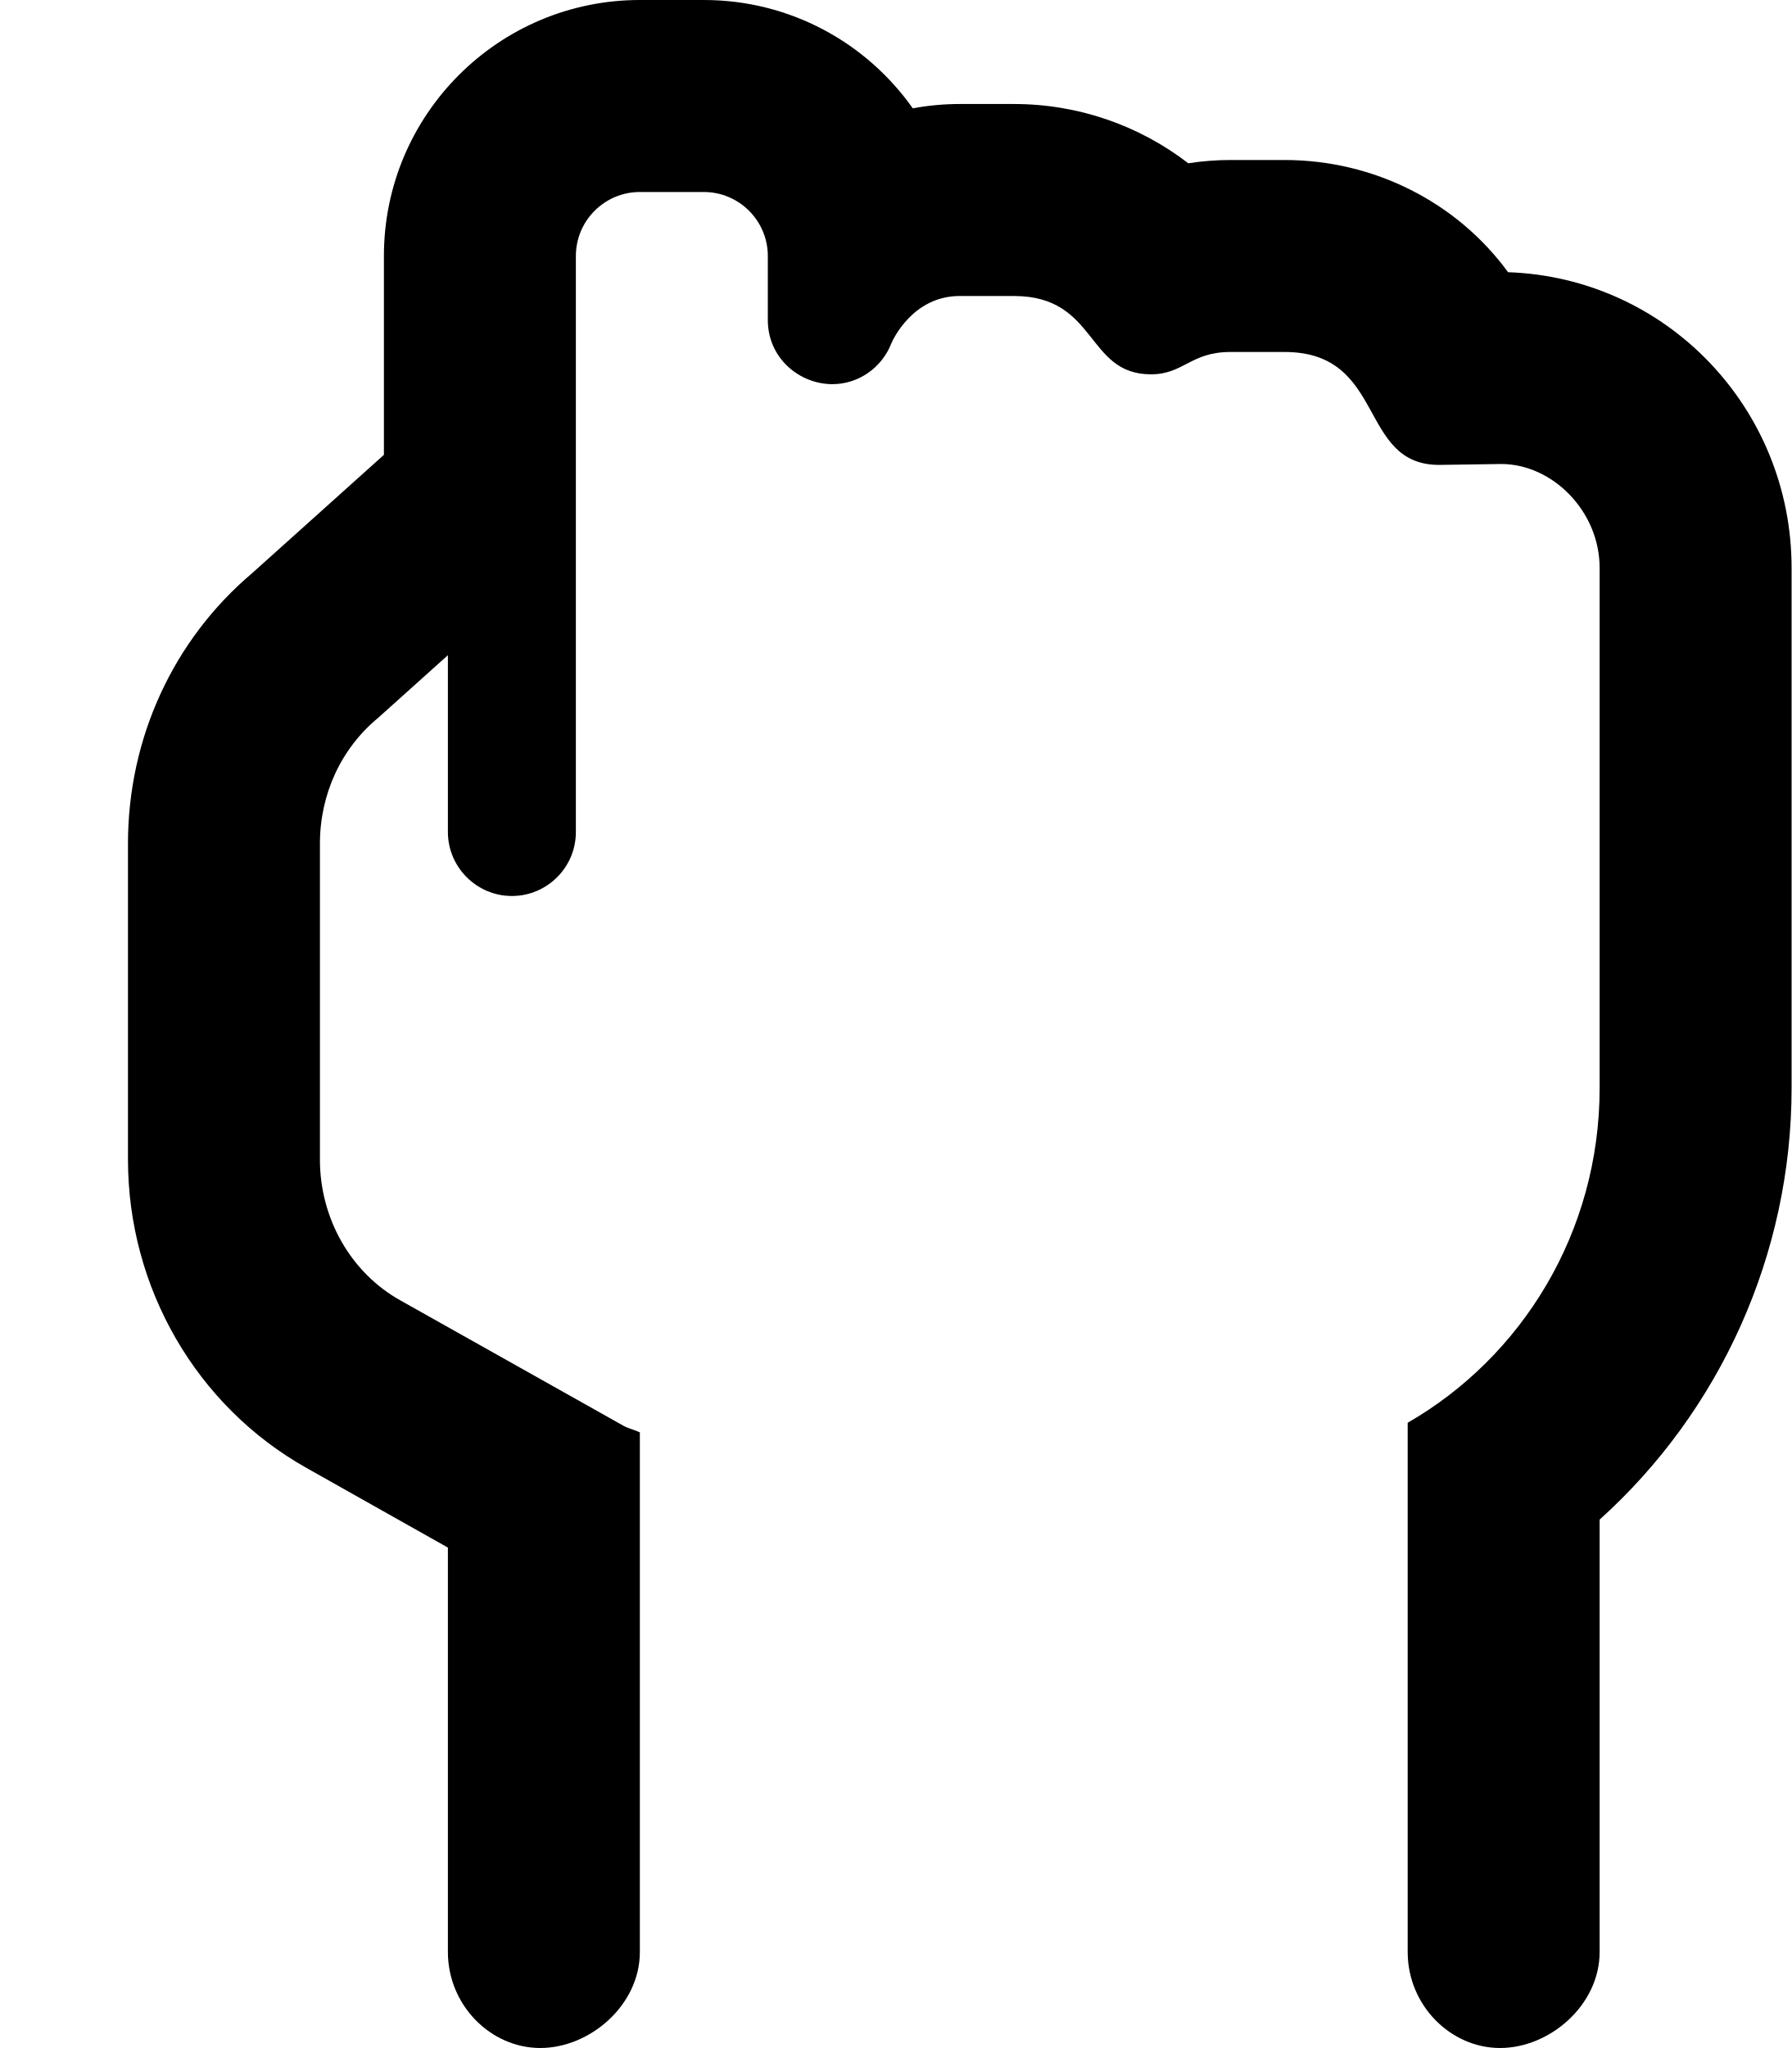
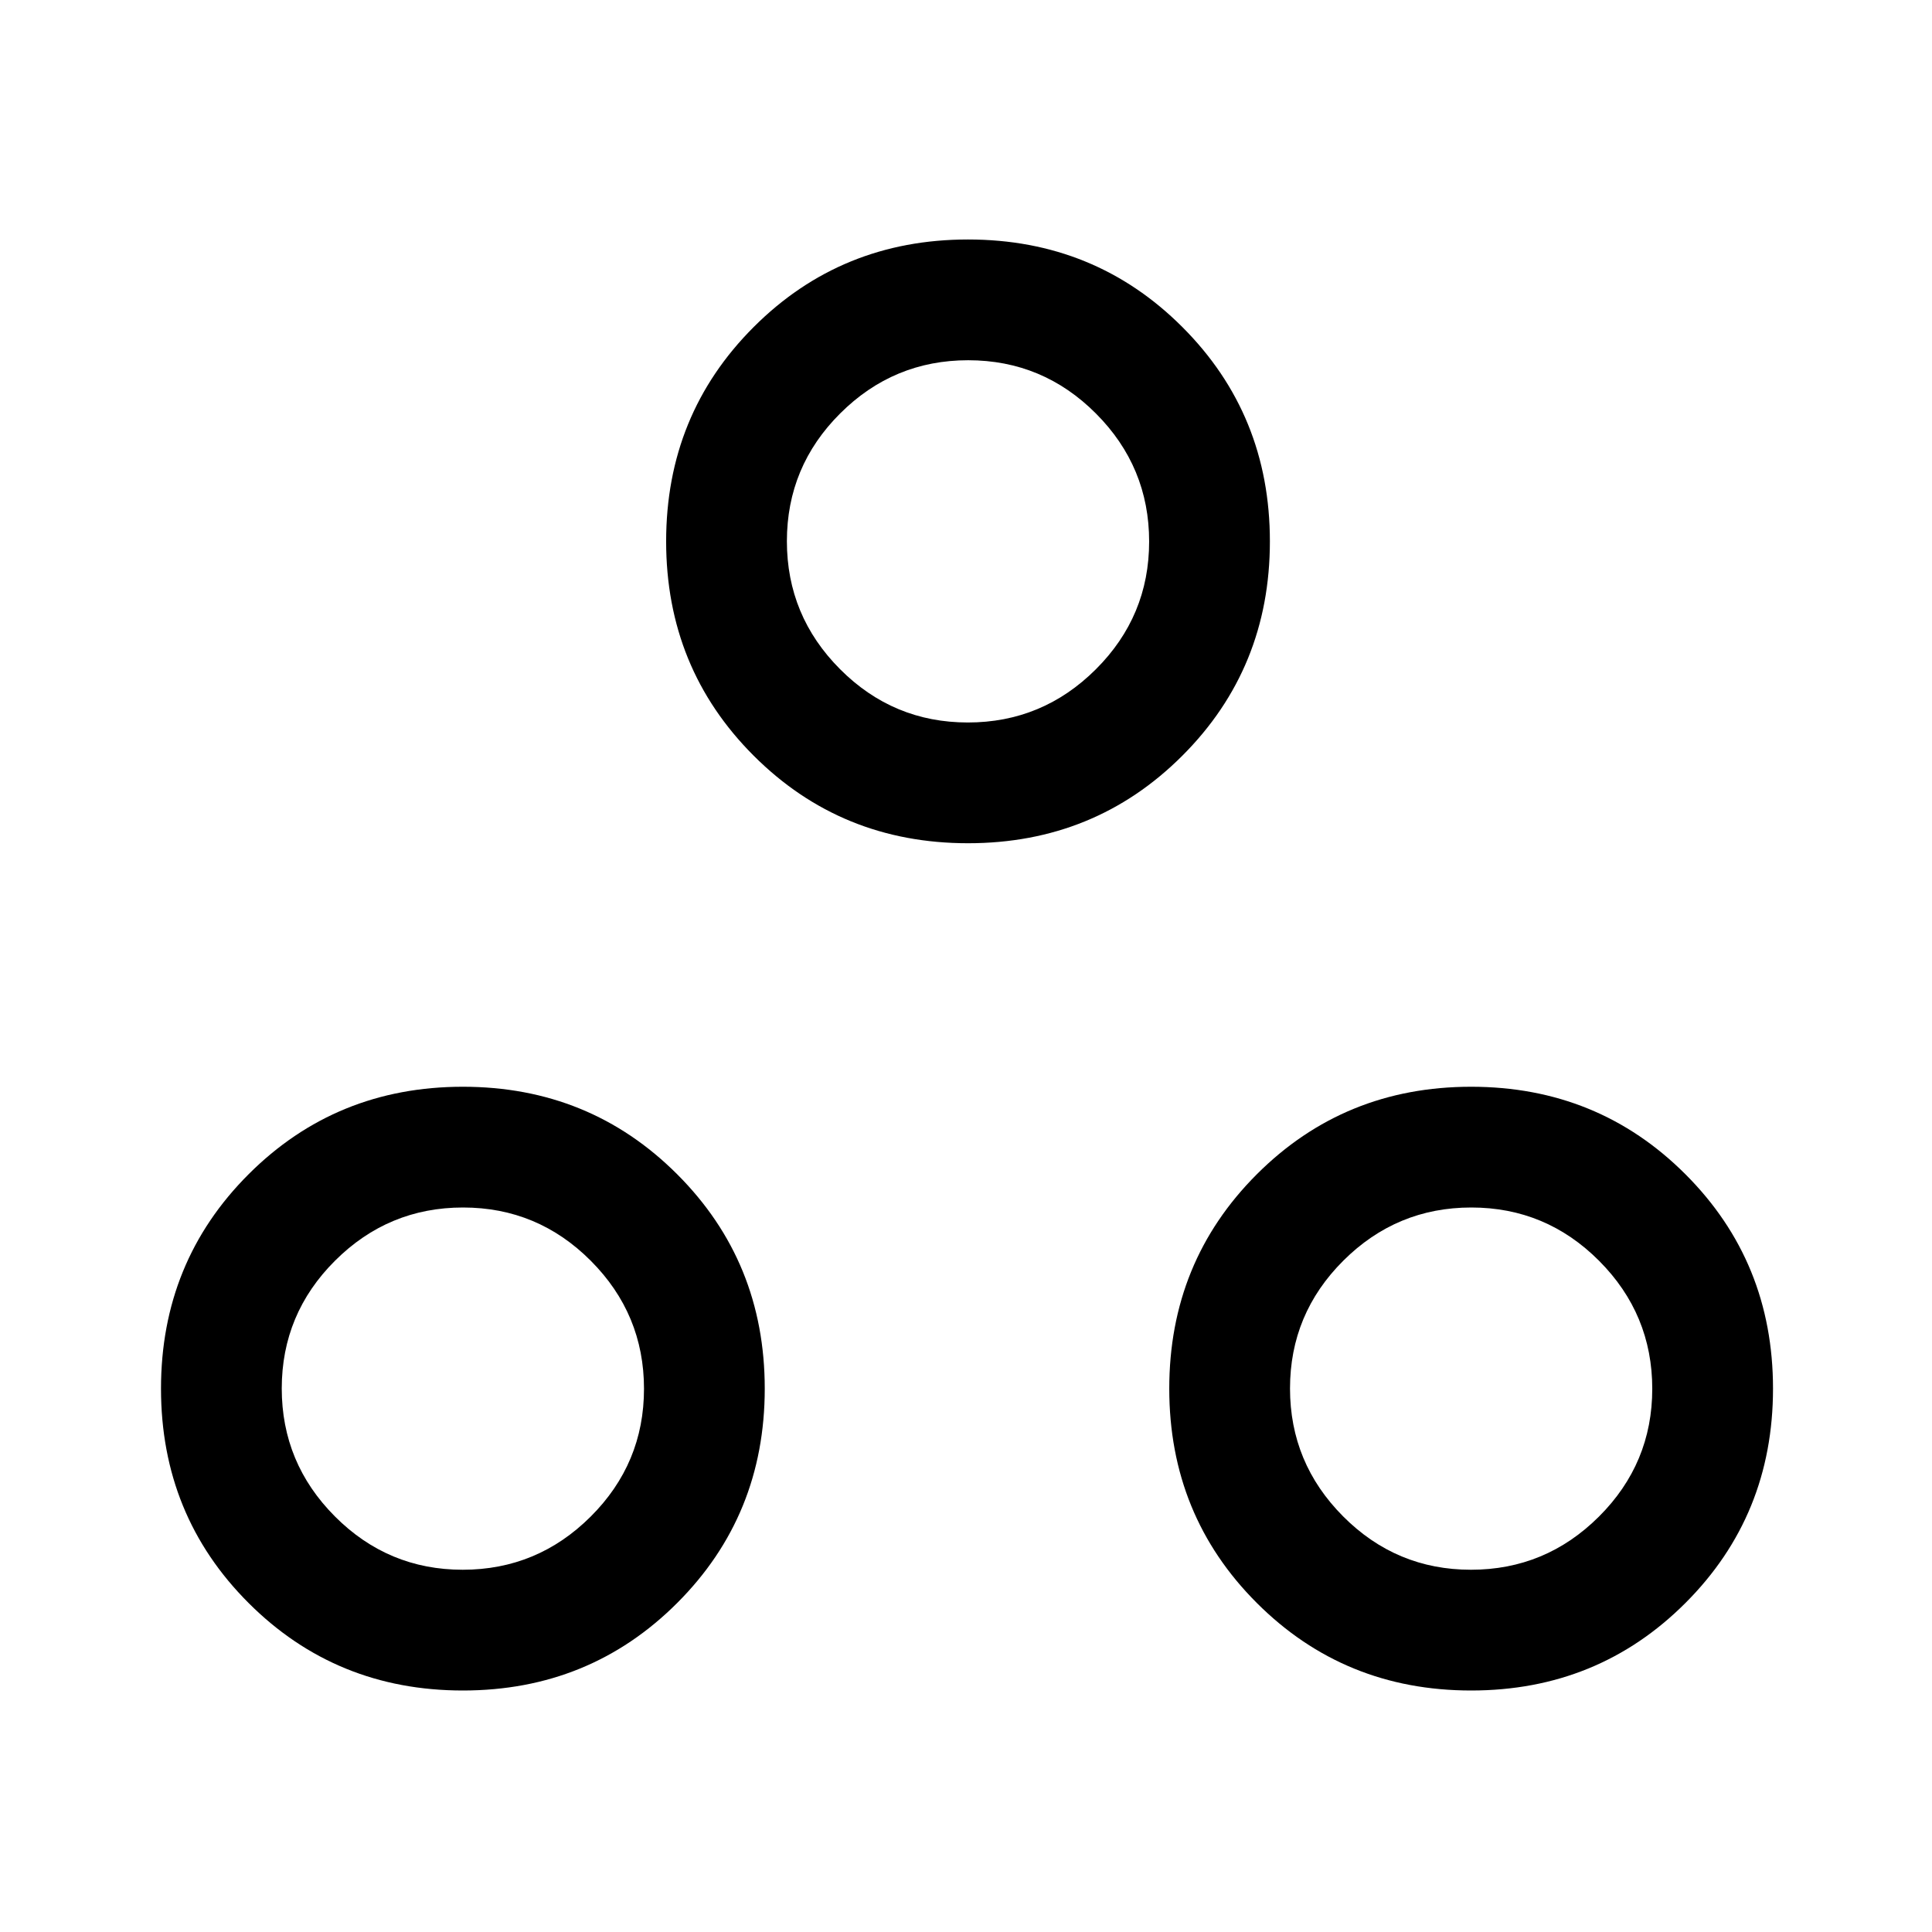
- <svg xmlns="http://www.w3.org/2000/svg" viewBox="0 0 448 512">
-   <path d="M377.1 68.05C364.4 50.65 343.7 40 321.2 40h-13.53c-3.518 0-7.039 .275-10.53 .818C284.8 31.33 269.6 26 253.5 26H240c-3.977 0-7.904 .369-11.75 1.084C216.7 10.71 197.6 0 176 0H160C124.7 0 96 28.65 96 64v49.71L63.04 143.3C43.3 160 32 184.6 32 210.9v78.97c0 32.1 17.11 61.65 44.65 77.12L112 386.9v101.1C112 501.3 122.7 512 135.1 512S160 501.3 160 488v-129.9c-1.316-.654-2.775-.92-4.062-1.639l-55.78-31.34C87.72 318.2 80 304.6 80 289.9V210.9c0-12.31 5.281-23.77 14.5-31.39L112 163.8V208C112 216.8 119.2 224 128 224s16-7.156 16-16V64c0-8.828 7.188-16 16-16h16C184.8 48 192 55.17 192 64v16c0 9.578 7.942 16.04 16.15 16.04c6.432 0 12.31-4.018 14.73-10.17C223.3 84.84 228.3 74 240 74h13.53c20.97 0 17.92 19.58 34.27 19.58c8.177 0 9.9-5.584 19.88-5.584h13.53c25.54 0 18.27 28.23 38.66 28.23c.156 0 .312-.002 .467-.008L375.4 116C388.1 116 400 127.7 400 142V272c0 36.15-19.54 67.32-48 83.69v132.3C352 501.3 362.7 512 375.1 512S400 501.3 400 488v-108.1C430.1 352.8 448 313.6 448 272V142C448 102.1 416.8 69.44 377.1 68.05z" />
+ <svg xmlns="http://www.w3.org/2000/svg" height="48" viewBox="0 96 960 960" width="48">
+   <path d="M230 936q-63 0-106.5-43.5T80 786q0-63 43.5-106.5T230 636q63 0 106.5 43.5T380 786q0 63-43.5 106.5T230 936Zm501 0q-63 0-106.5-43.5T581 786q0-63 43.5-106.5T731 636q63 0 106.5 43.5T881 786q0 63-43.5 106.5T731 936Zm-501.089-60Q267 876 293.5 849.589q26.5-26.412 26.5-63.5Q320 749 293.589 722.5q-26.412-26.5-63.5-26.5Q193 696 166.5 722.411q-26.5 26.412-26.5 63.5Q140 823 166.411 849.5q26.412 26.5 63.5 26.5Zm501 0Q768 876 794.5 849.589q26.5-26.412 26.5-63.5Q821 749 794.589 722.5q-26.412-26.5-63.5-26.5Q694 696 667.5 722.411q-26.5 26.412-26.5 63.5Q641 823 667.411 849.5q26.412 26.5 63.5 26.5ZM481 515q-63 0-106.5-43.5T331 365q0-63 43.5-106.5T481 215q63 0 106.5 43.5T631 365q0 63-43.5 106.5T481 515Zm-.089-60Q518 455 544.5 428.589q26.5-26.412 26.5-63.5Q571 328 544.589 301.5q-26.412-26.5-63.5-26.5Q444 275 417.5 301.411q-26.5 26.412-26.5 63.5Q391 402 417.411 428.5q26.412 26.5 63.5 26.5Zm.089-90Zm250 421Zm-501 0Z" />
</svg>
